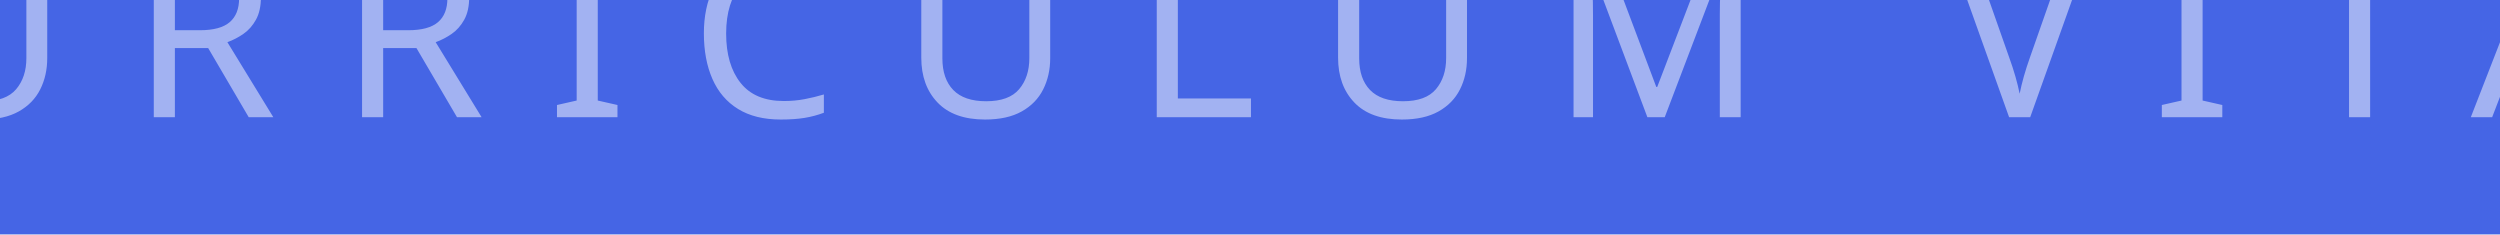
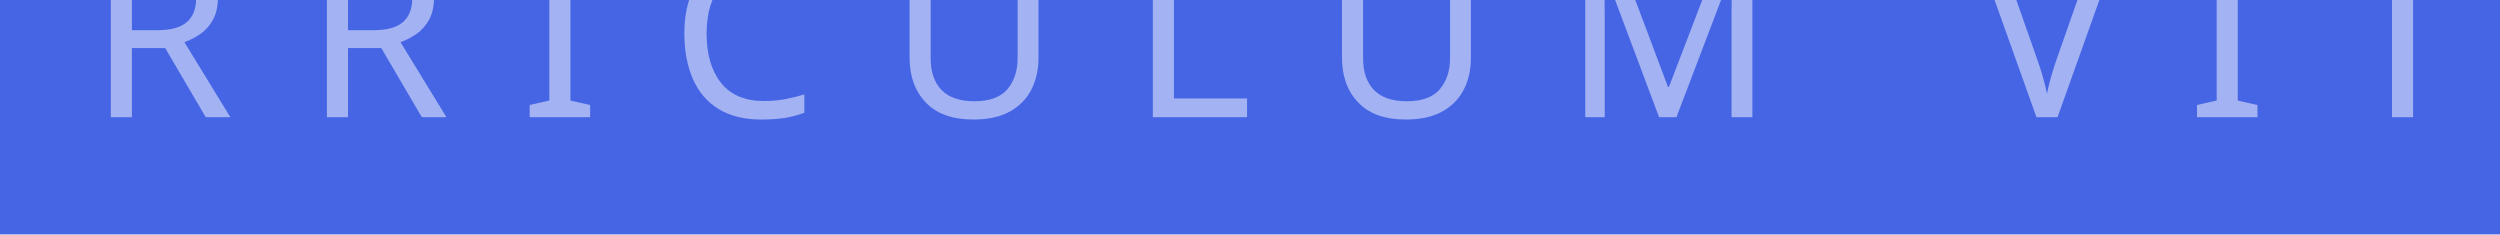
<svg xmlns="http://www.w3.org/2000/svg" version="1.1" viewbox="0 0 1600 150" height="150" width="1600">
  <rect height="100%" width="100%" fill="#4565E5">
    </rect>
-   <text x="50%" y="50%" font-size="150" font-family="Onyx" alignment-baseline="central" text-anchor="middle" style="                  letter-spacing:40;                  fill: white;                  opacity:0.5;                  stroke: none;                  ">
+   <text x="50%" y="50%" font-size="150" font-family="Onyx" alignment-baseline="central" text-anchor="middle" letter-spacing="0.3em" fill="white" opacity="0.5">
        CURRICULUM VITAE
    </text>
</svg>
